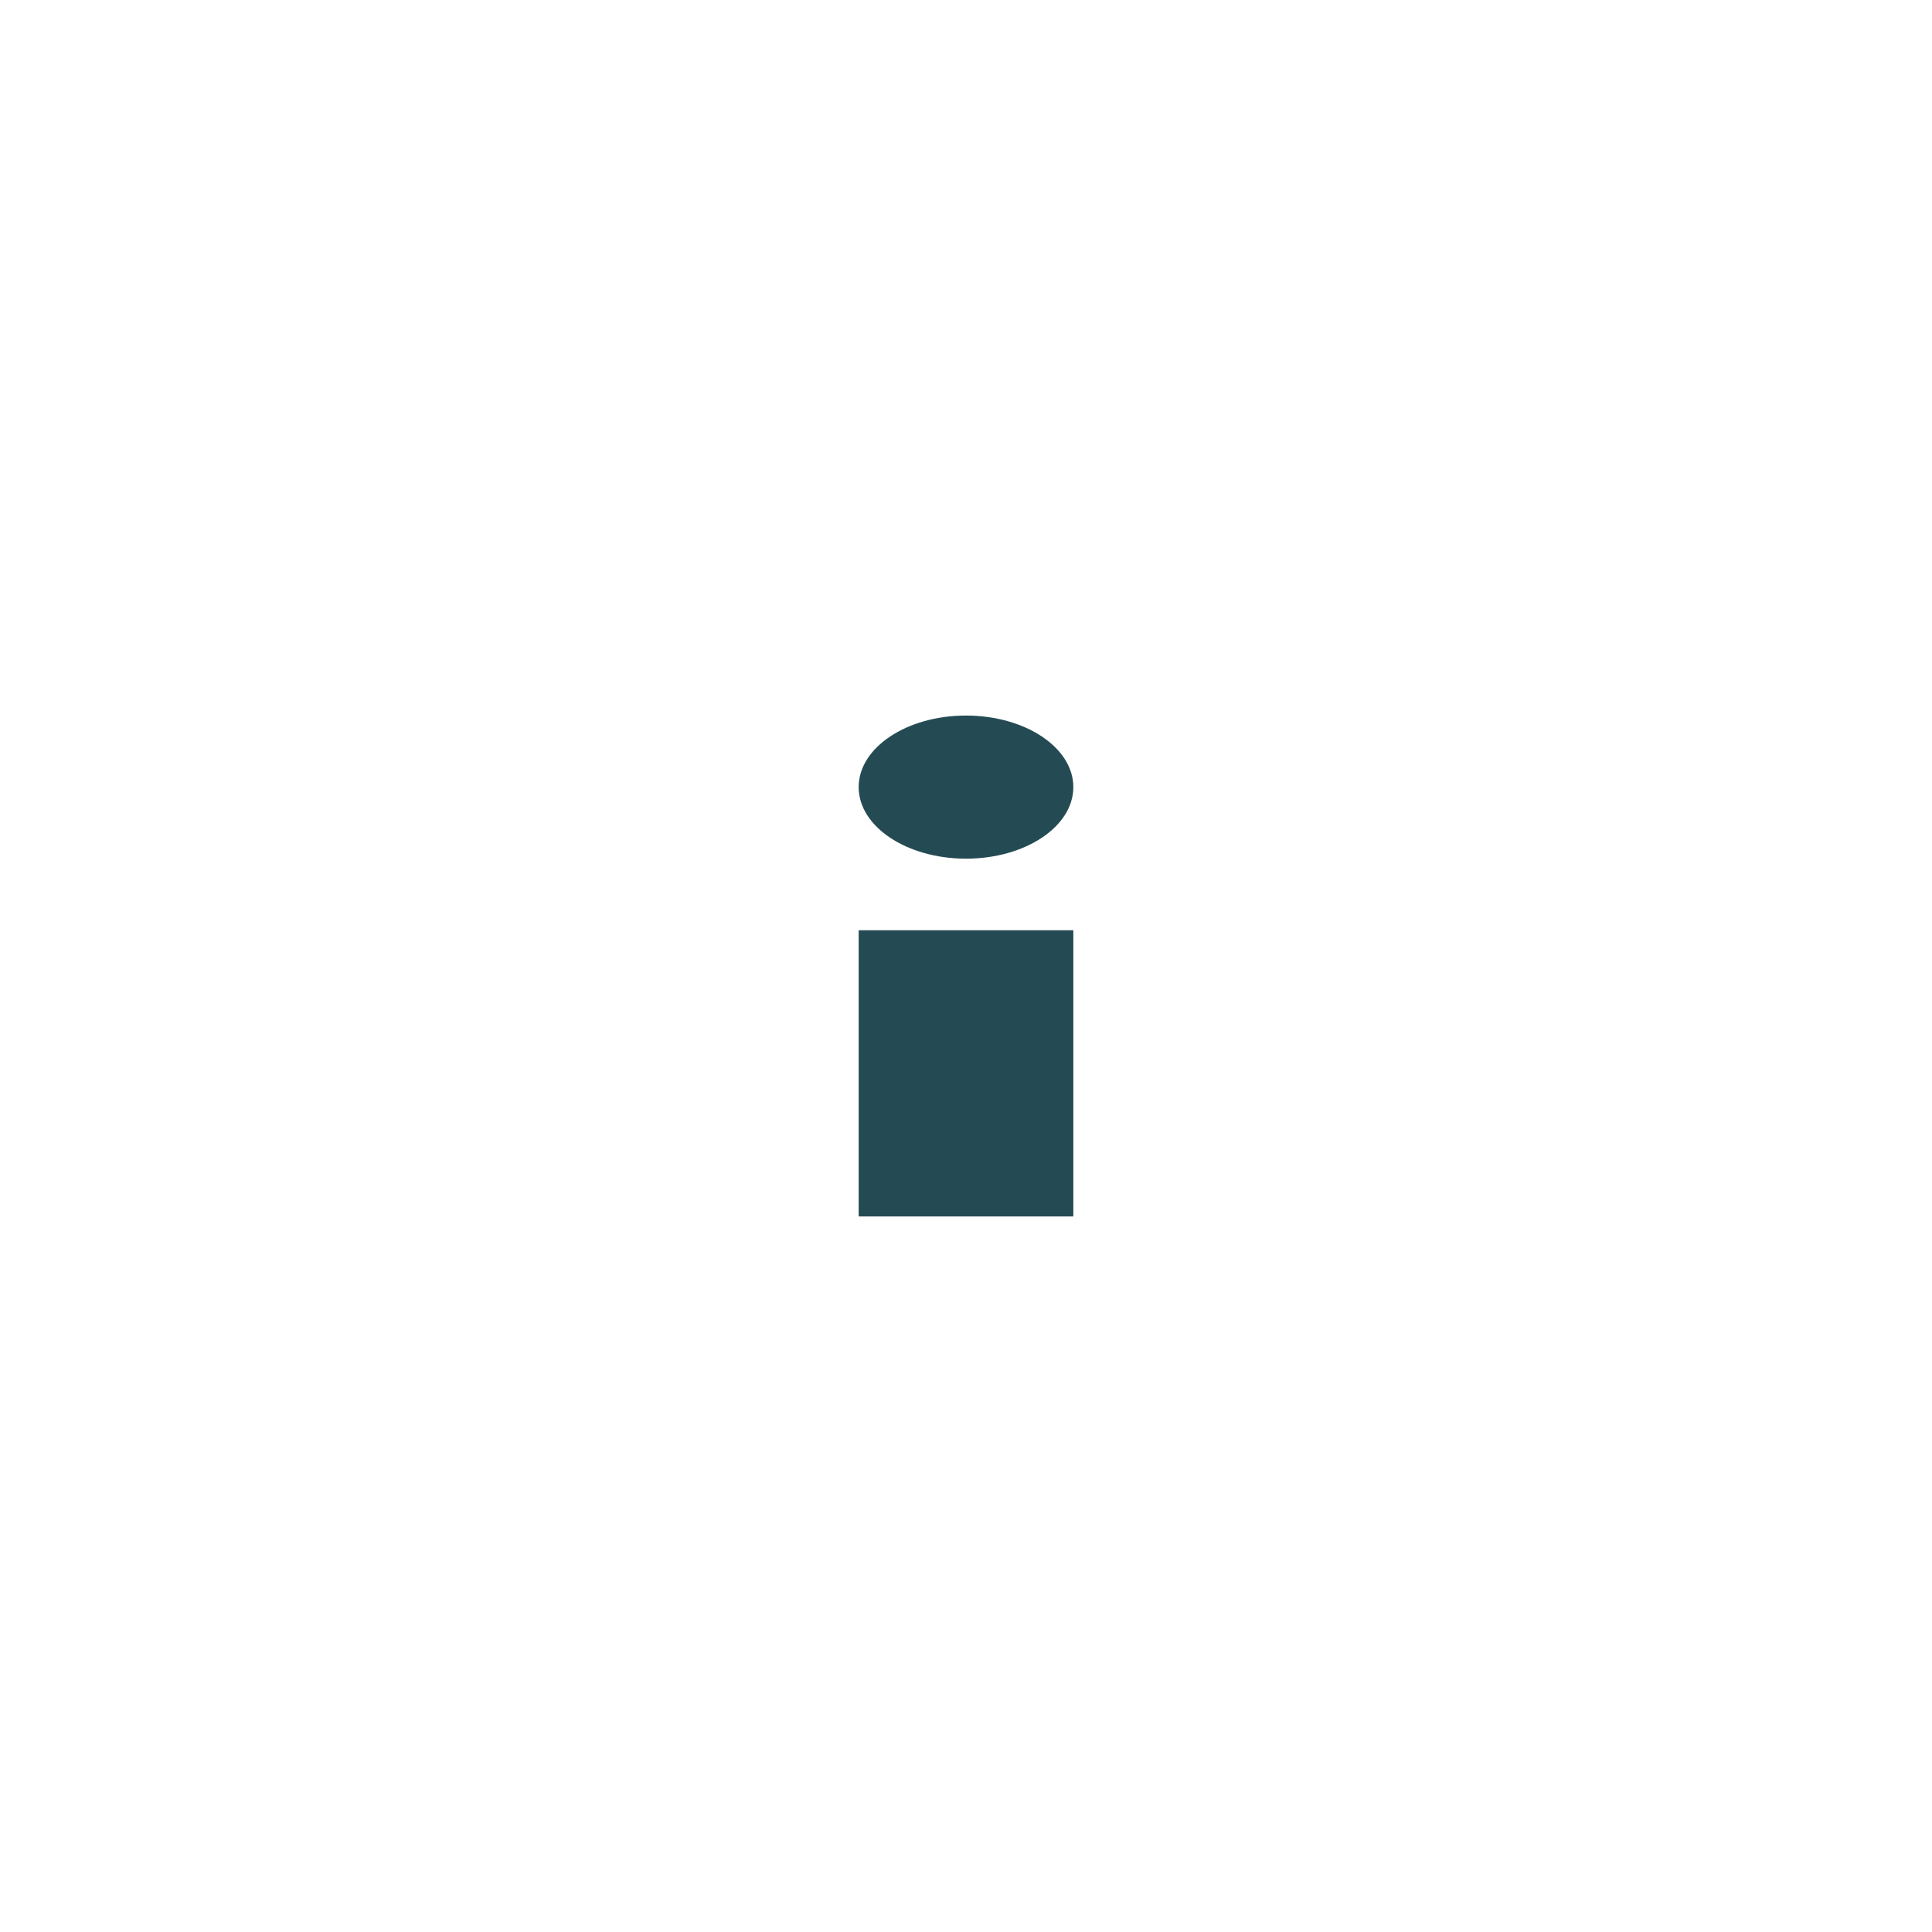
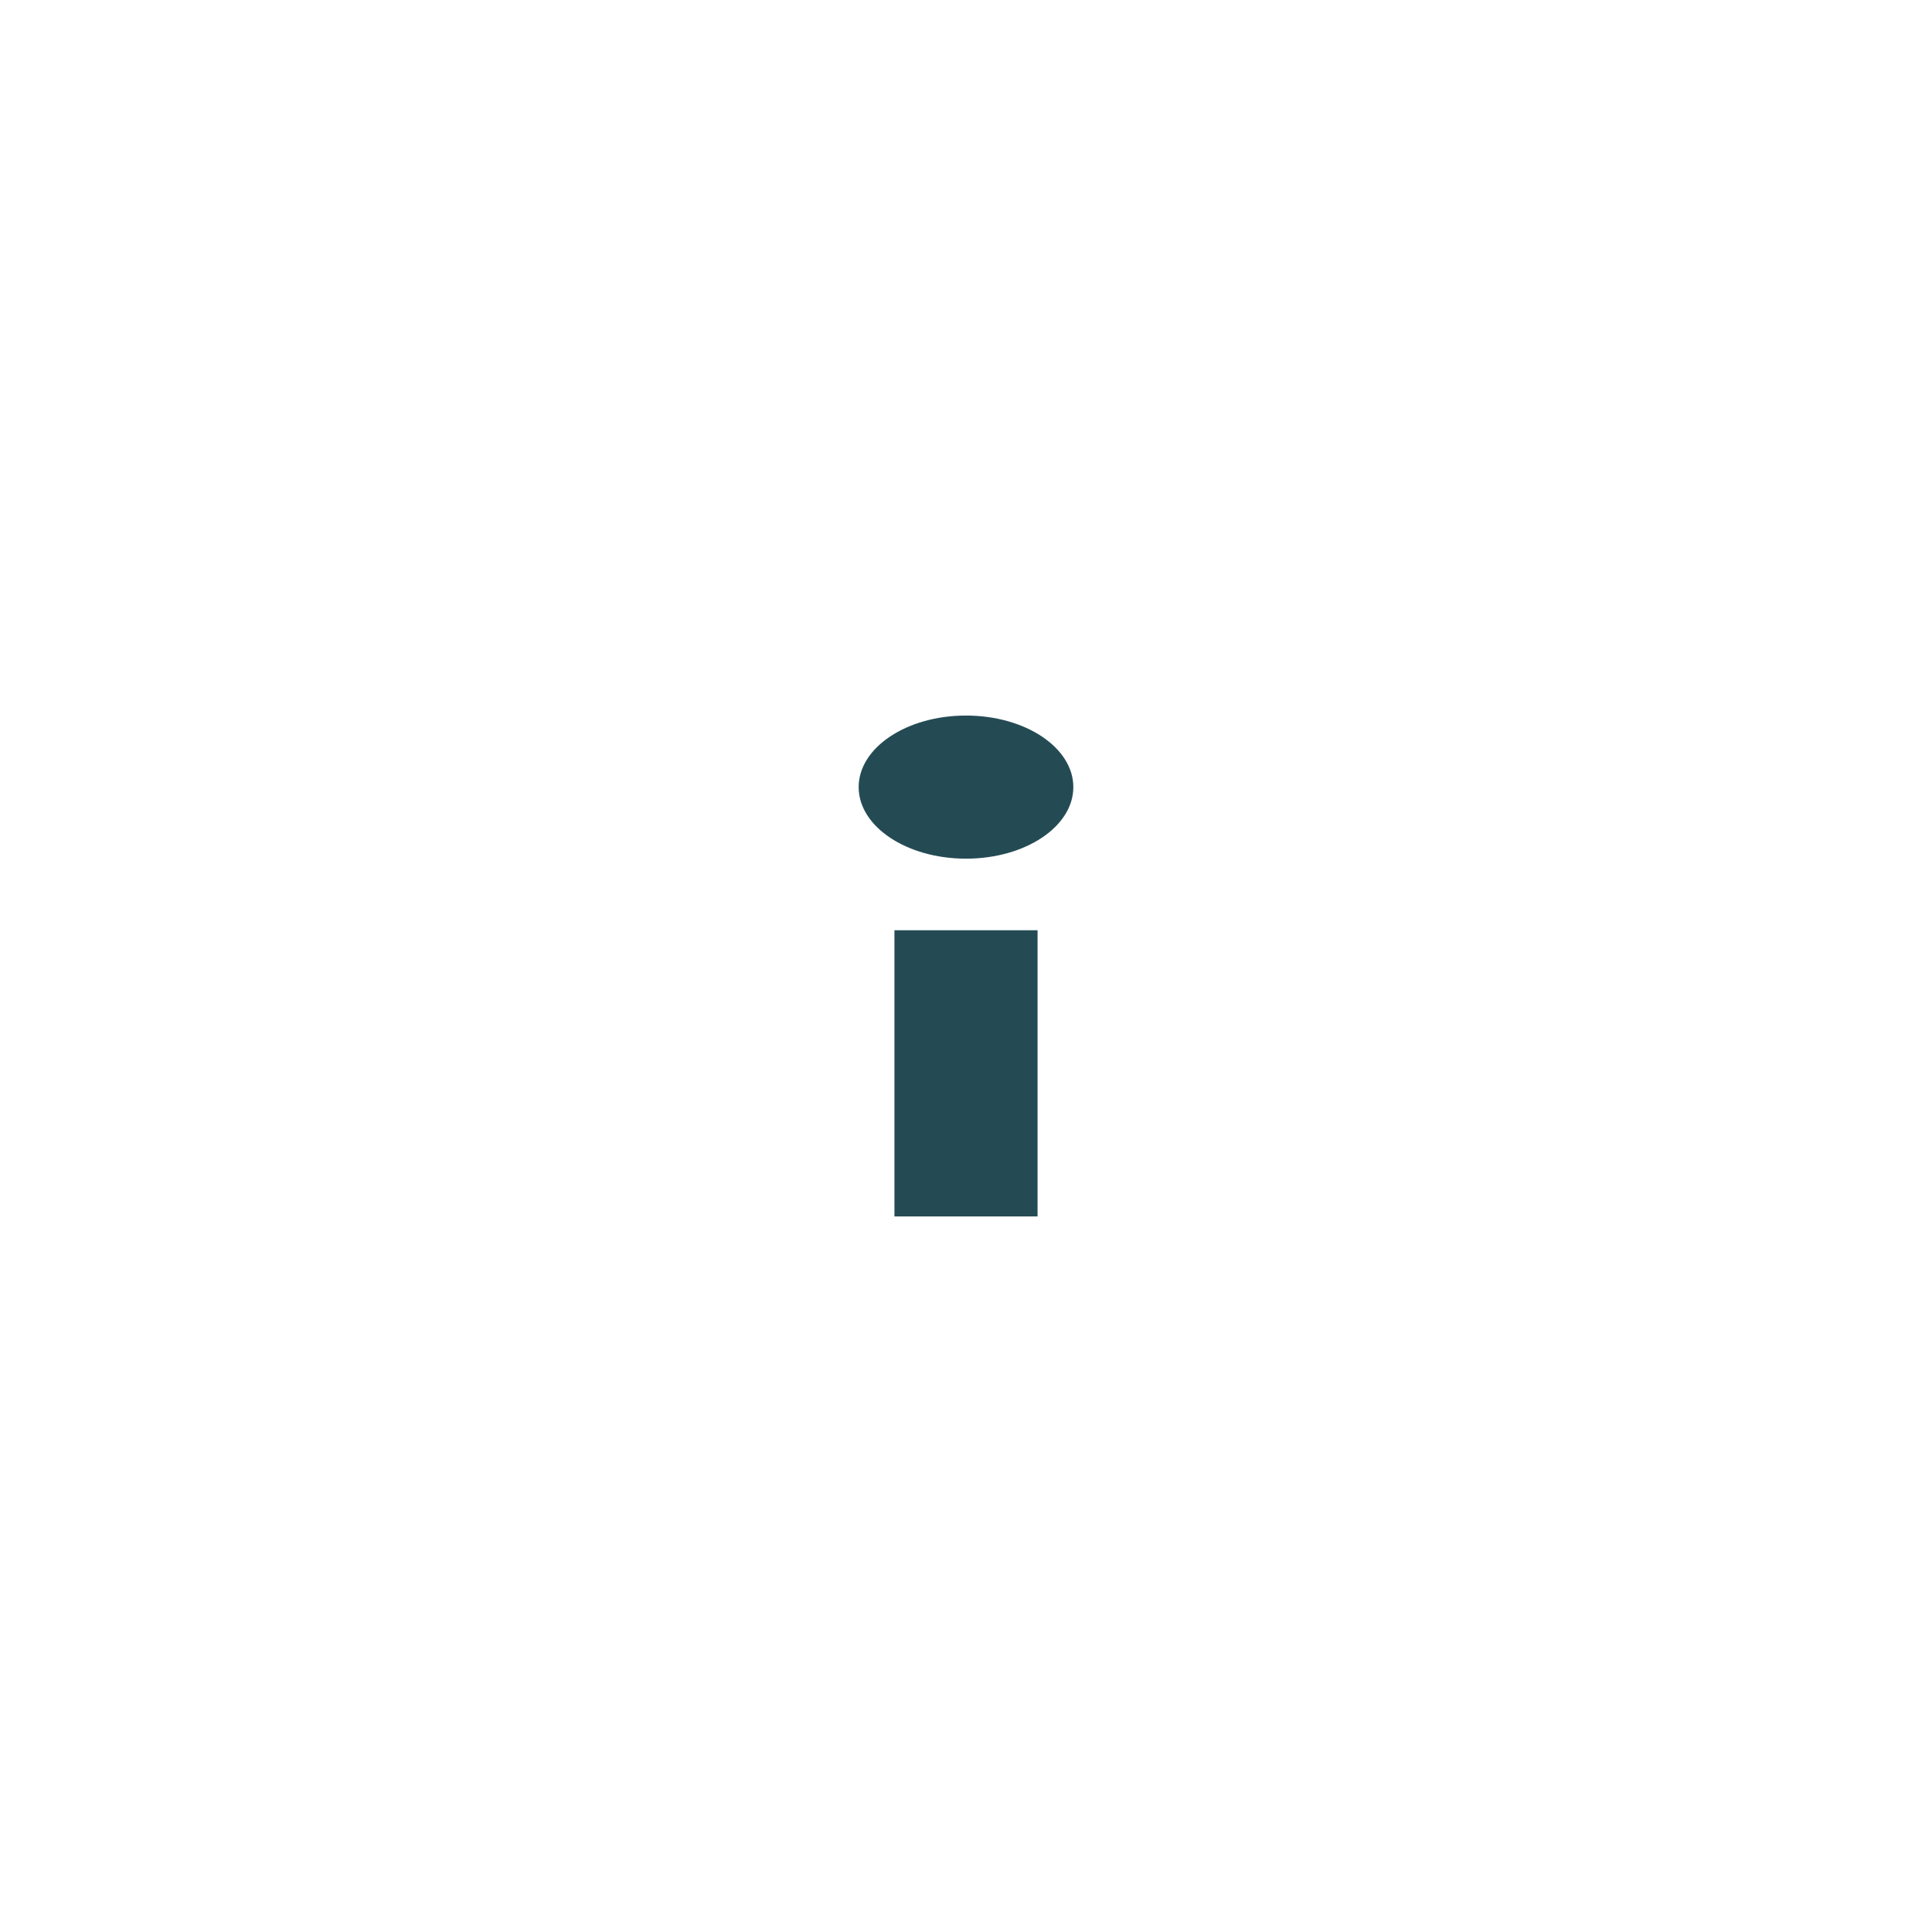
<svg xmlns="http://www.w3.org/2000/svg" width="54px" height="54px" viewBox="0 0 54 54" version="1.1">
  <g id="icon-info" stroke="none" stroke-width="1" fill="none" fill-rule="evenodd">
-     <path d="M24,26 L30,26 L30,34 L24,34 L24,26 Z M27,24 C25.343,24 24,23.105 24,22 C24,20.895 25.343,20 27,20 C28.657,20 30,20.895 30,22 C30,23.105 28.657,24 27,24 Z" id="Combined-Shape" fill="#244B54" />
+     <path d="M25,26 L29,26 L29,34 L25,34 L25,26 Z M27,24 C25.343,24 24,23.105 24,22 C24,20.895 25.343,20 27,20 C28.657,20 30,20.895 30,22 C30,23.105 28.657,24 27,24 Z" id="Combined-Shape" fill="#244B54" />
  </g>
</svg>
